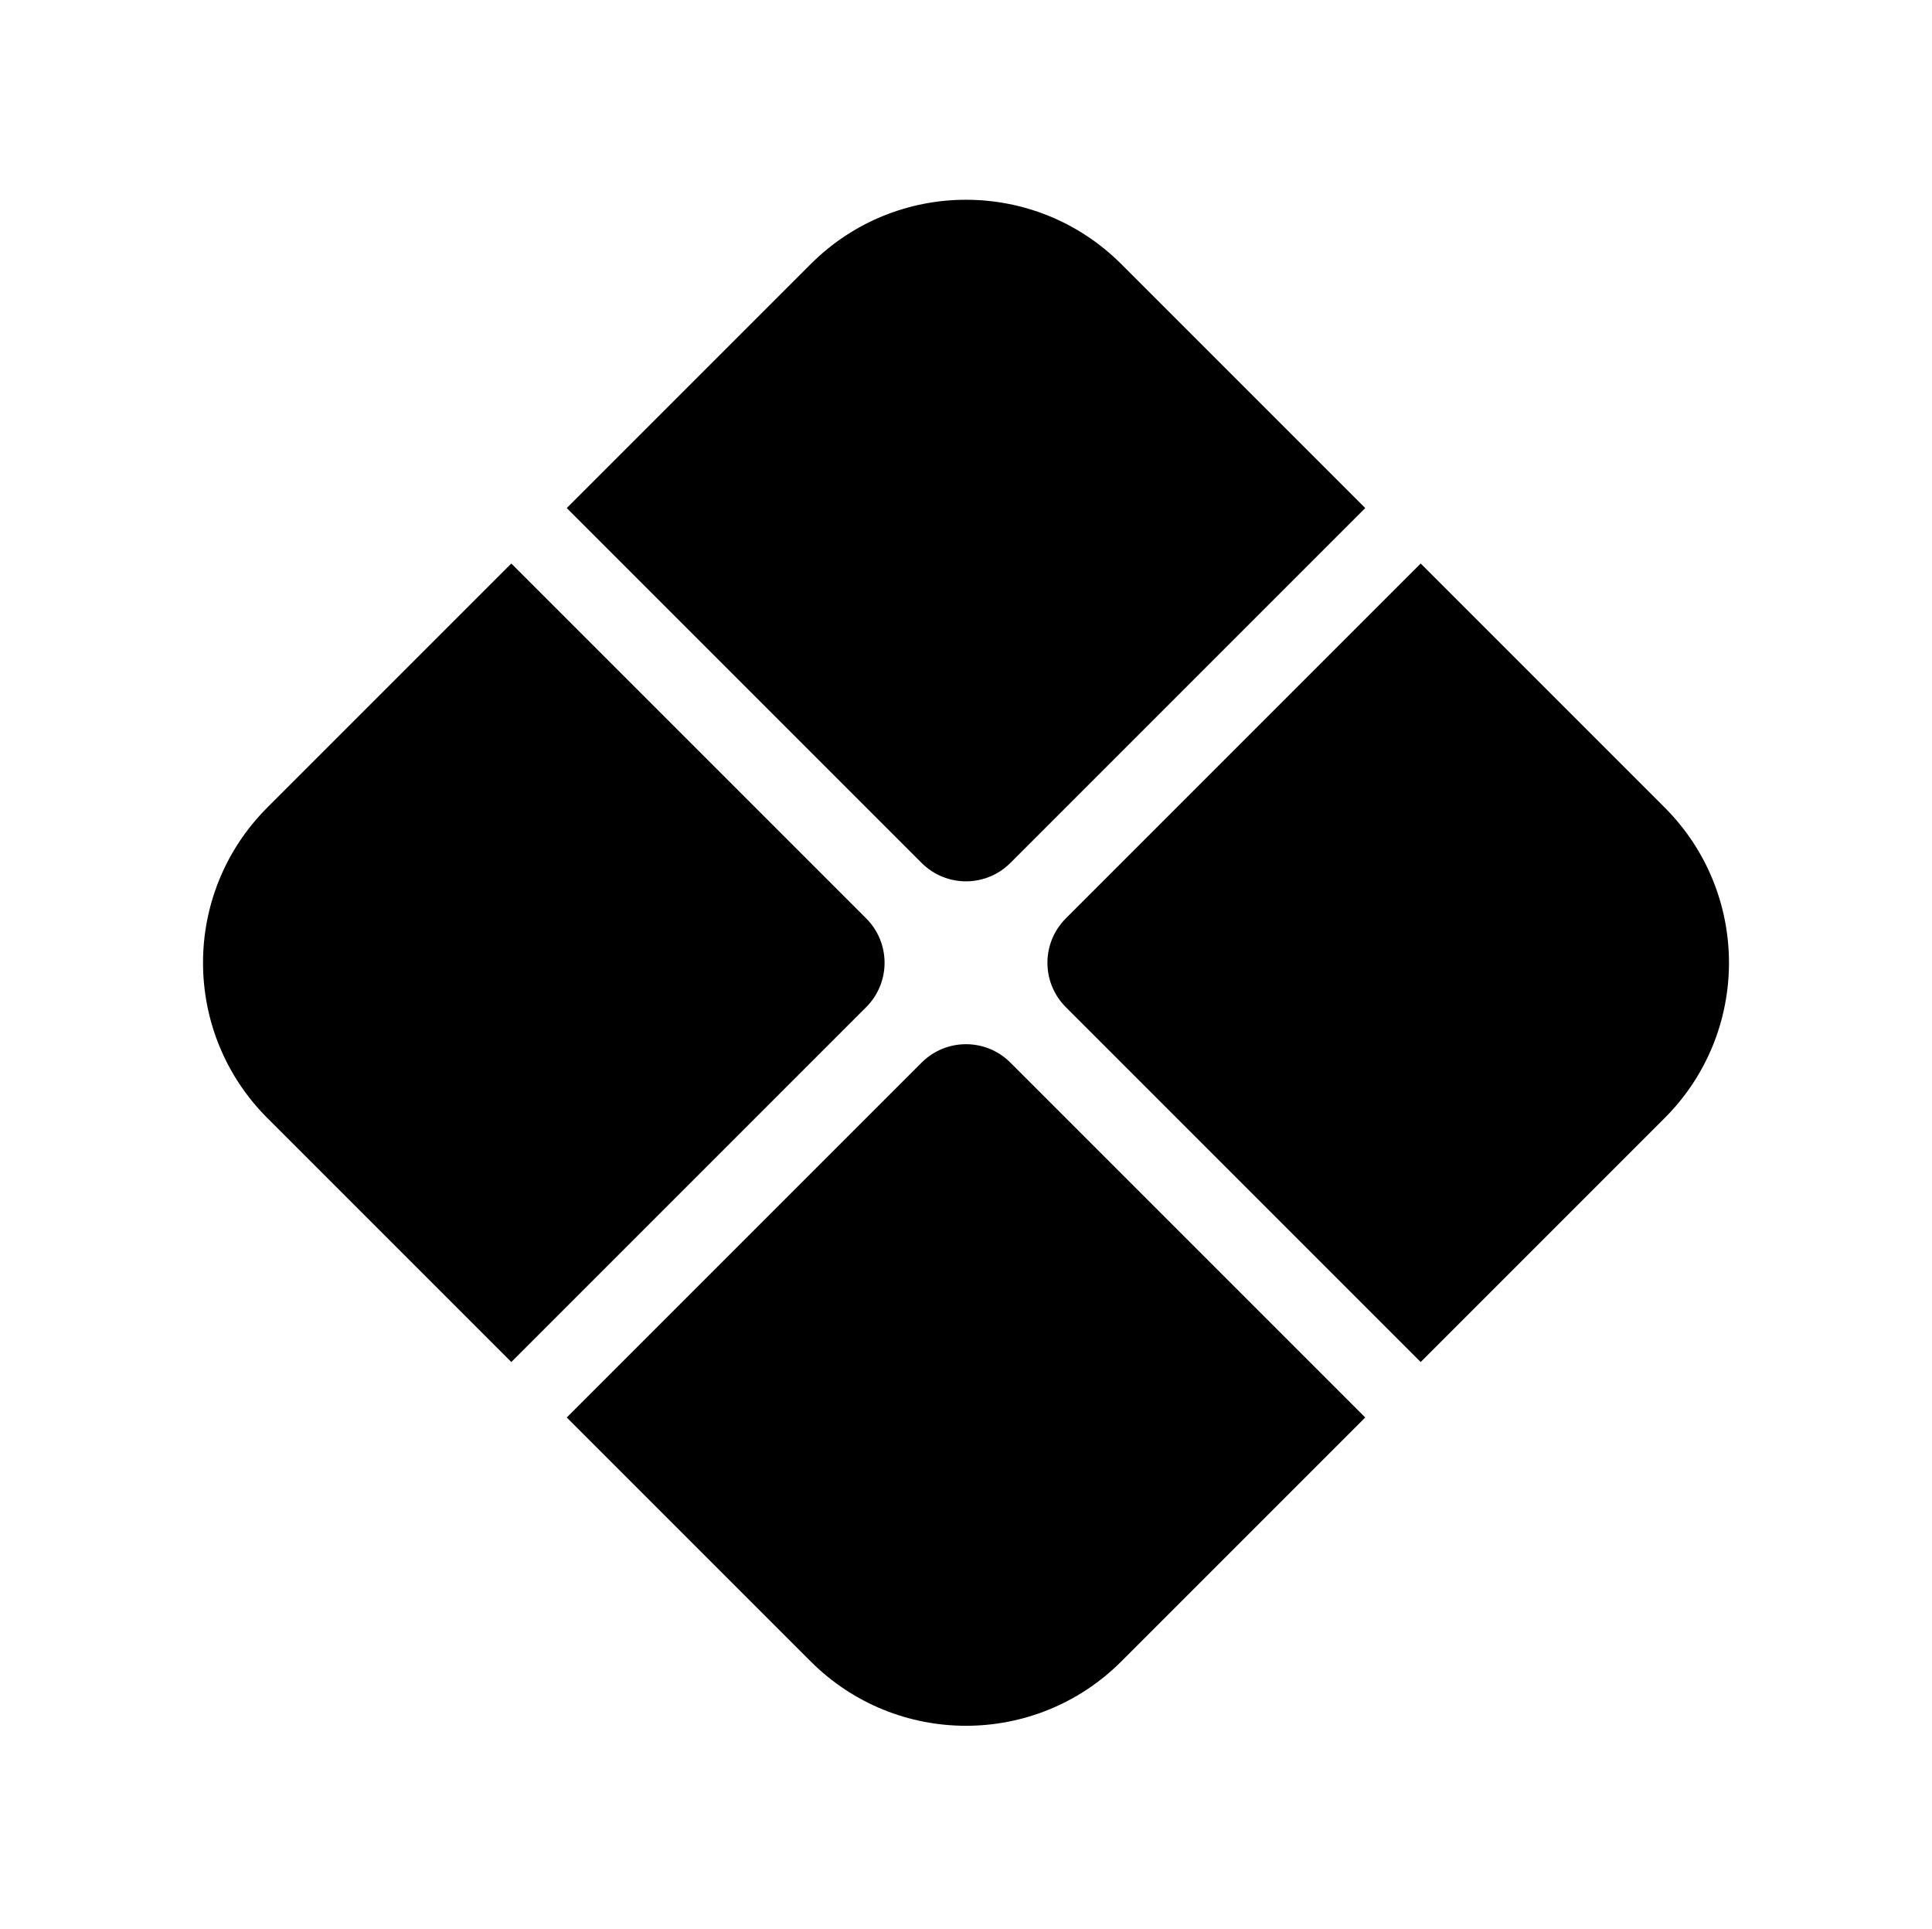
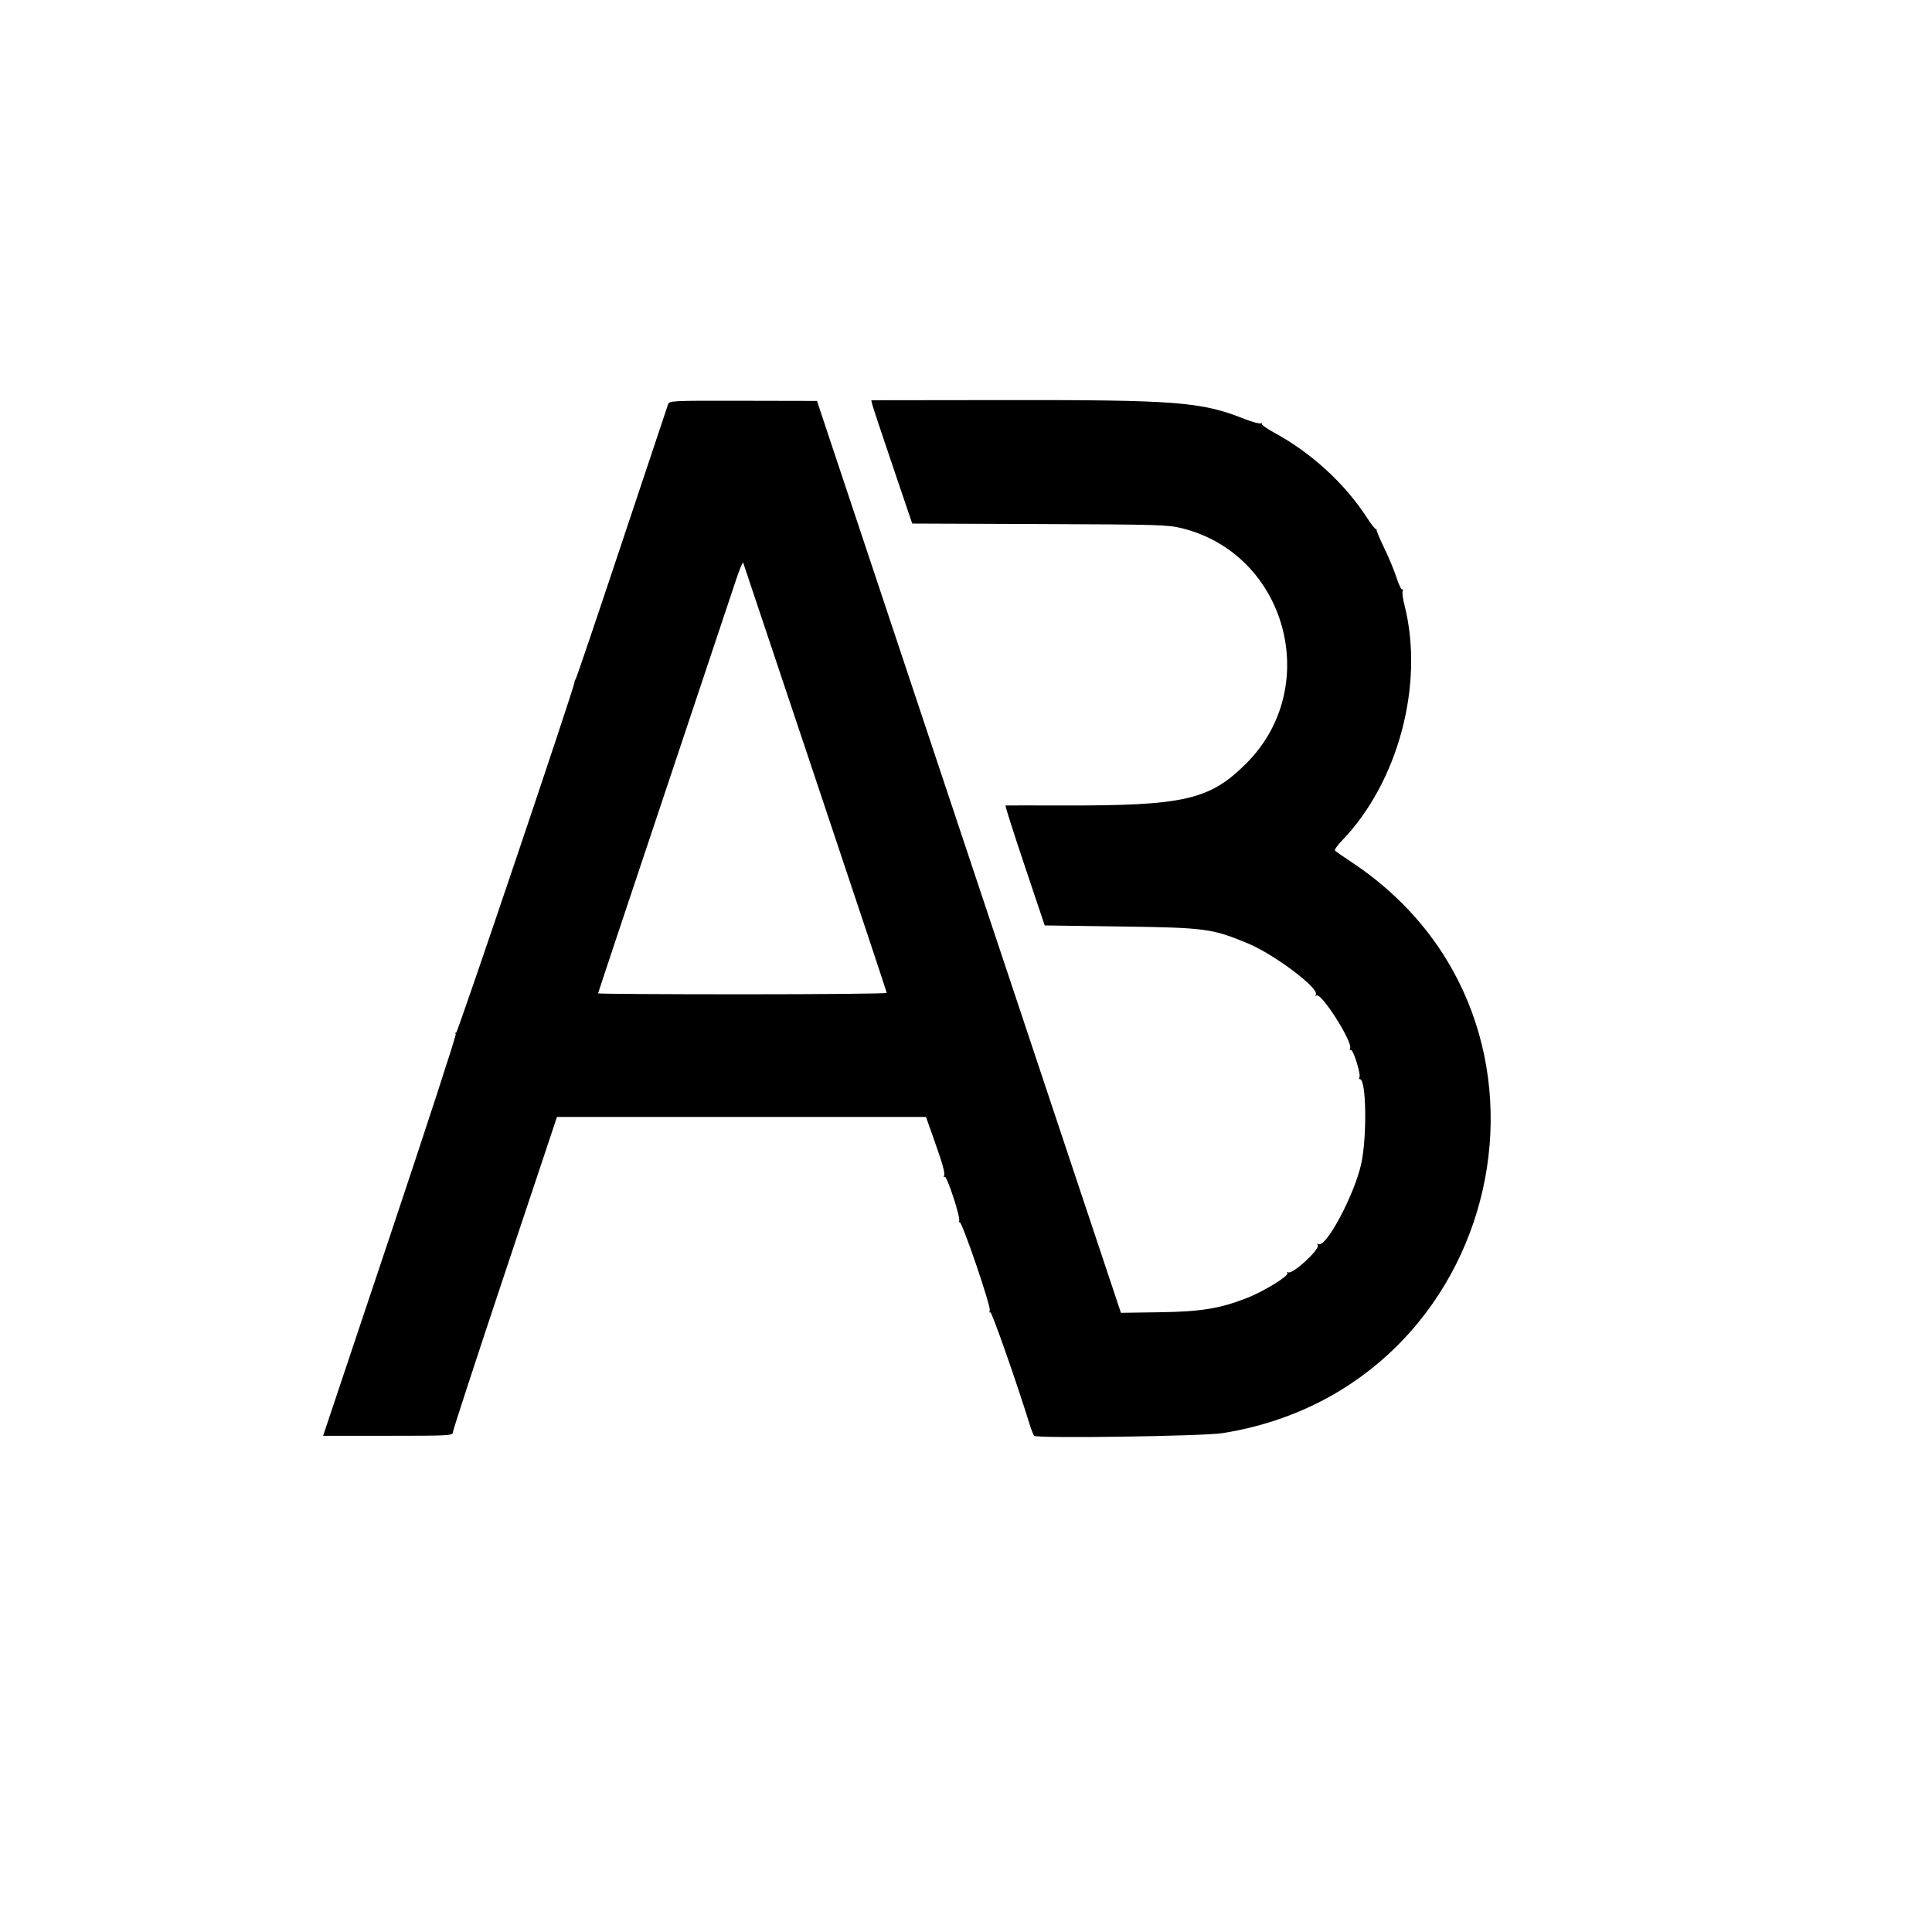
- <svg xmlns="http://www.w3.org/2000/svg" width="590" height="589" viewBox="0 0 590 589" fill="none">
-   <path d="M81.639 341.413C55.454 315.228 55.454 272.772 81.639 246.587L156.146 172.08L264.52 280.453C272.002 287.935 272.002 300.065 264.52 307.547L156.146 415.92L81.639 341.413Z" fill="black" />
-   <path d="M173.08 155.146L247.587 80.639C273.772 54.454 316.228 54.454 342.413 80.639L416.92 155.146L308.547 263.52C301.065 271.002 288.935 271.002 281.453 263.52L173.08 155.146Z" fill="black" />
-   <path d="M173.08 432.854L281.453 324.48C288.935 316.998 301.065 316.998 308.547 324.48L416.92 432.854L342.413 507.361C316.228 533.546 273.772 533.546 247.587 507.361L173.08 432.854Z" fill="black" />
-   <path d="M325.48 307.547C317.998 300.065 317.998 287.935 325.48 280.453L433.854 172.08L508.361 246.587C534.546 272.772 534.546 315.228 508.361 341.413L433.854 415.92L325.48 307.547Z" fill="black" />
+ <svg xmlns="http://www.w3.org/2000/svg" id="svg" version="1.1" width="400" height="400" viewBox="0, 0, 400,400">
+   <g id="svgg">
+     <path id="path0" d="M138.300 83.758 C 138.135 84.205,133.817 97.139,128.705 112.500 C 123.594 127.861,119.307 140.518,119.178 140.625 C 119.050 140.732,118.945 141.013,118.945 141.247 C 118.945 142.215,94.714 213.980,94.443 213.813 C 94.282 213.713,94.238 213.862,94.347 214.145 C 94.455 214.428,88.323 233.245,80.720 255.962 L 66.896 297.266 80.323 297.266 C 92.851 297.266,93.750 297.220,93.748 296.582 C 93.747 296.206,98.600 281.353,104.532 263.574 L 115.317 231.250 153.517 231.250 L 191.716 231.250 193.274 235.645 C 195.240 241.187,195.737 242.989,195.433 243.481 C 195.300 243.695,195.365 243.764,195.576 243.633 C 196.048 243.342,198.949 252.223,198.579 252.822 C 198.435 253.055,198.478 253.146,198.674 253.025 C 199.138 252.738,205.220 270.551,204.923 271.326 C 204.798 271.650,204.853 271.819,205.043 271.701 C 205.332 271.522,210.549 286.390,213.122 294.727 C 213.520 296.016,213.973 297.163,214.128 297.276 C 214.908 297.842,249.120 297.352,253.110 296.718 C 311.842 287.379,329.090 211.242,279.883 178.533 C 278.164 177.391,276.605 176.319,276.419 176.151 C 276.233 175.983,276.821 175.084,277.726 174.154 C 289.497 162.041,294.949 141.607,290.773 125.245 C 290.451 123.983,290.284 122.699,290.402 122.392 C 290.520 122.085,290.474 121.922,290.300 122.030 C 290.127 122.137,289.601 121.034,289.132 119.579 C 288.664 118.124,287.503 115.336,286.553 113.384 C 285.603 111.433,284.900 109.732,284.991 109.605 C 285.082 109.479,285.046 109.456,284.912 109.555 C 284.777 109.653,283.962 108.643,283.100 107.308 C 278.454 100.120,271.533 93.764,263.769 89.556 C 262.211 88.712,261.069 87.876,261.230 87.698 C 261.391 87.520,261.316 87.494,261.062 87.639 C 260.808 87.785,259.314 87.393,257.742 86.769 C 248.692 83.178,243.771 82.791,207.674 82.834 L 180.388 82.867 180.585 83.718 C 180.693 84.187,182.601 89.932,184.824 96.484 L 188.867 108.398 215.234 108.498 C 240.031 108.592,241.788 108.644,244.727 109.373 C 266.356 114.738,273.872 142.212,258.042 158.042 C 250.468 165.617,245.215 166.825,220.117 166.765 C 213.672 166.750,208.300 166.751,208.181 166.767 C 208.061 166.784,209.838 172.378,212.130 179.199 L 216.296 191.602 232.074 191.820 C 249.626 192.064,250.964 192.242,258.406 195.341 C 263.851 197.608,273.203 204.658,272.428 205.912 C 272.255 206.193,272.314 206.266,272.580 206.102 C 273.573 205.488,280.053 215.672,279.532 217.028 C 279.408 217.353,279.473 217.516,279.677 217.390 C 280.126 217.112,281.811 222.455,281.455 223.031 C 281.317 223.254,281.367 223.437,281.567 223.438 C 282.895 223.438,283.055 235.519,281.800 241.077 C 280.347 247.516,274.466 258.494,272.966 257.567 C 272.697 257.401,272.647 257.482,272.834 257.784 C 273.356 258.628,267.562 263.949,266.700 263.417 C 266.467 263.273,266.399 263.344,266.545 263.581 C 266.902 264.158,261.608 267.401,258.066 268.777 C 252.488 270.943,248.622 271.565,239.965 271.690 L 232.078 271.805 221.960 241.469 C 216.395 224.784,202.236 182.305,190.495 147.070 L 169.148 83.008 153.875 82.977 C 138.750 82.946,138.599 82.953,138.300 83.758 M168.808 161.133 C 176.937 185.410,183.590 205.405,183.591 205.566 C 183.593 205.728,170.146 205.859,153.711 205.859 C 137.275 205.859,123.828 205.771,123.828 205.664 C 123.828 205.556,129.904 187.319,137.330 165.136 C 144.756 142.954,151.479 122.827,152.271 120.411 C 153.063 117.994,153.782 116.236,153.869 116.505 C 153.956 116.773,160.678 136.855,168.808 161.133 " stroke="none" fill="#000000" fill-rule="evenodd" />
+   </g>
</svg>
